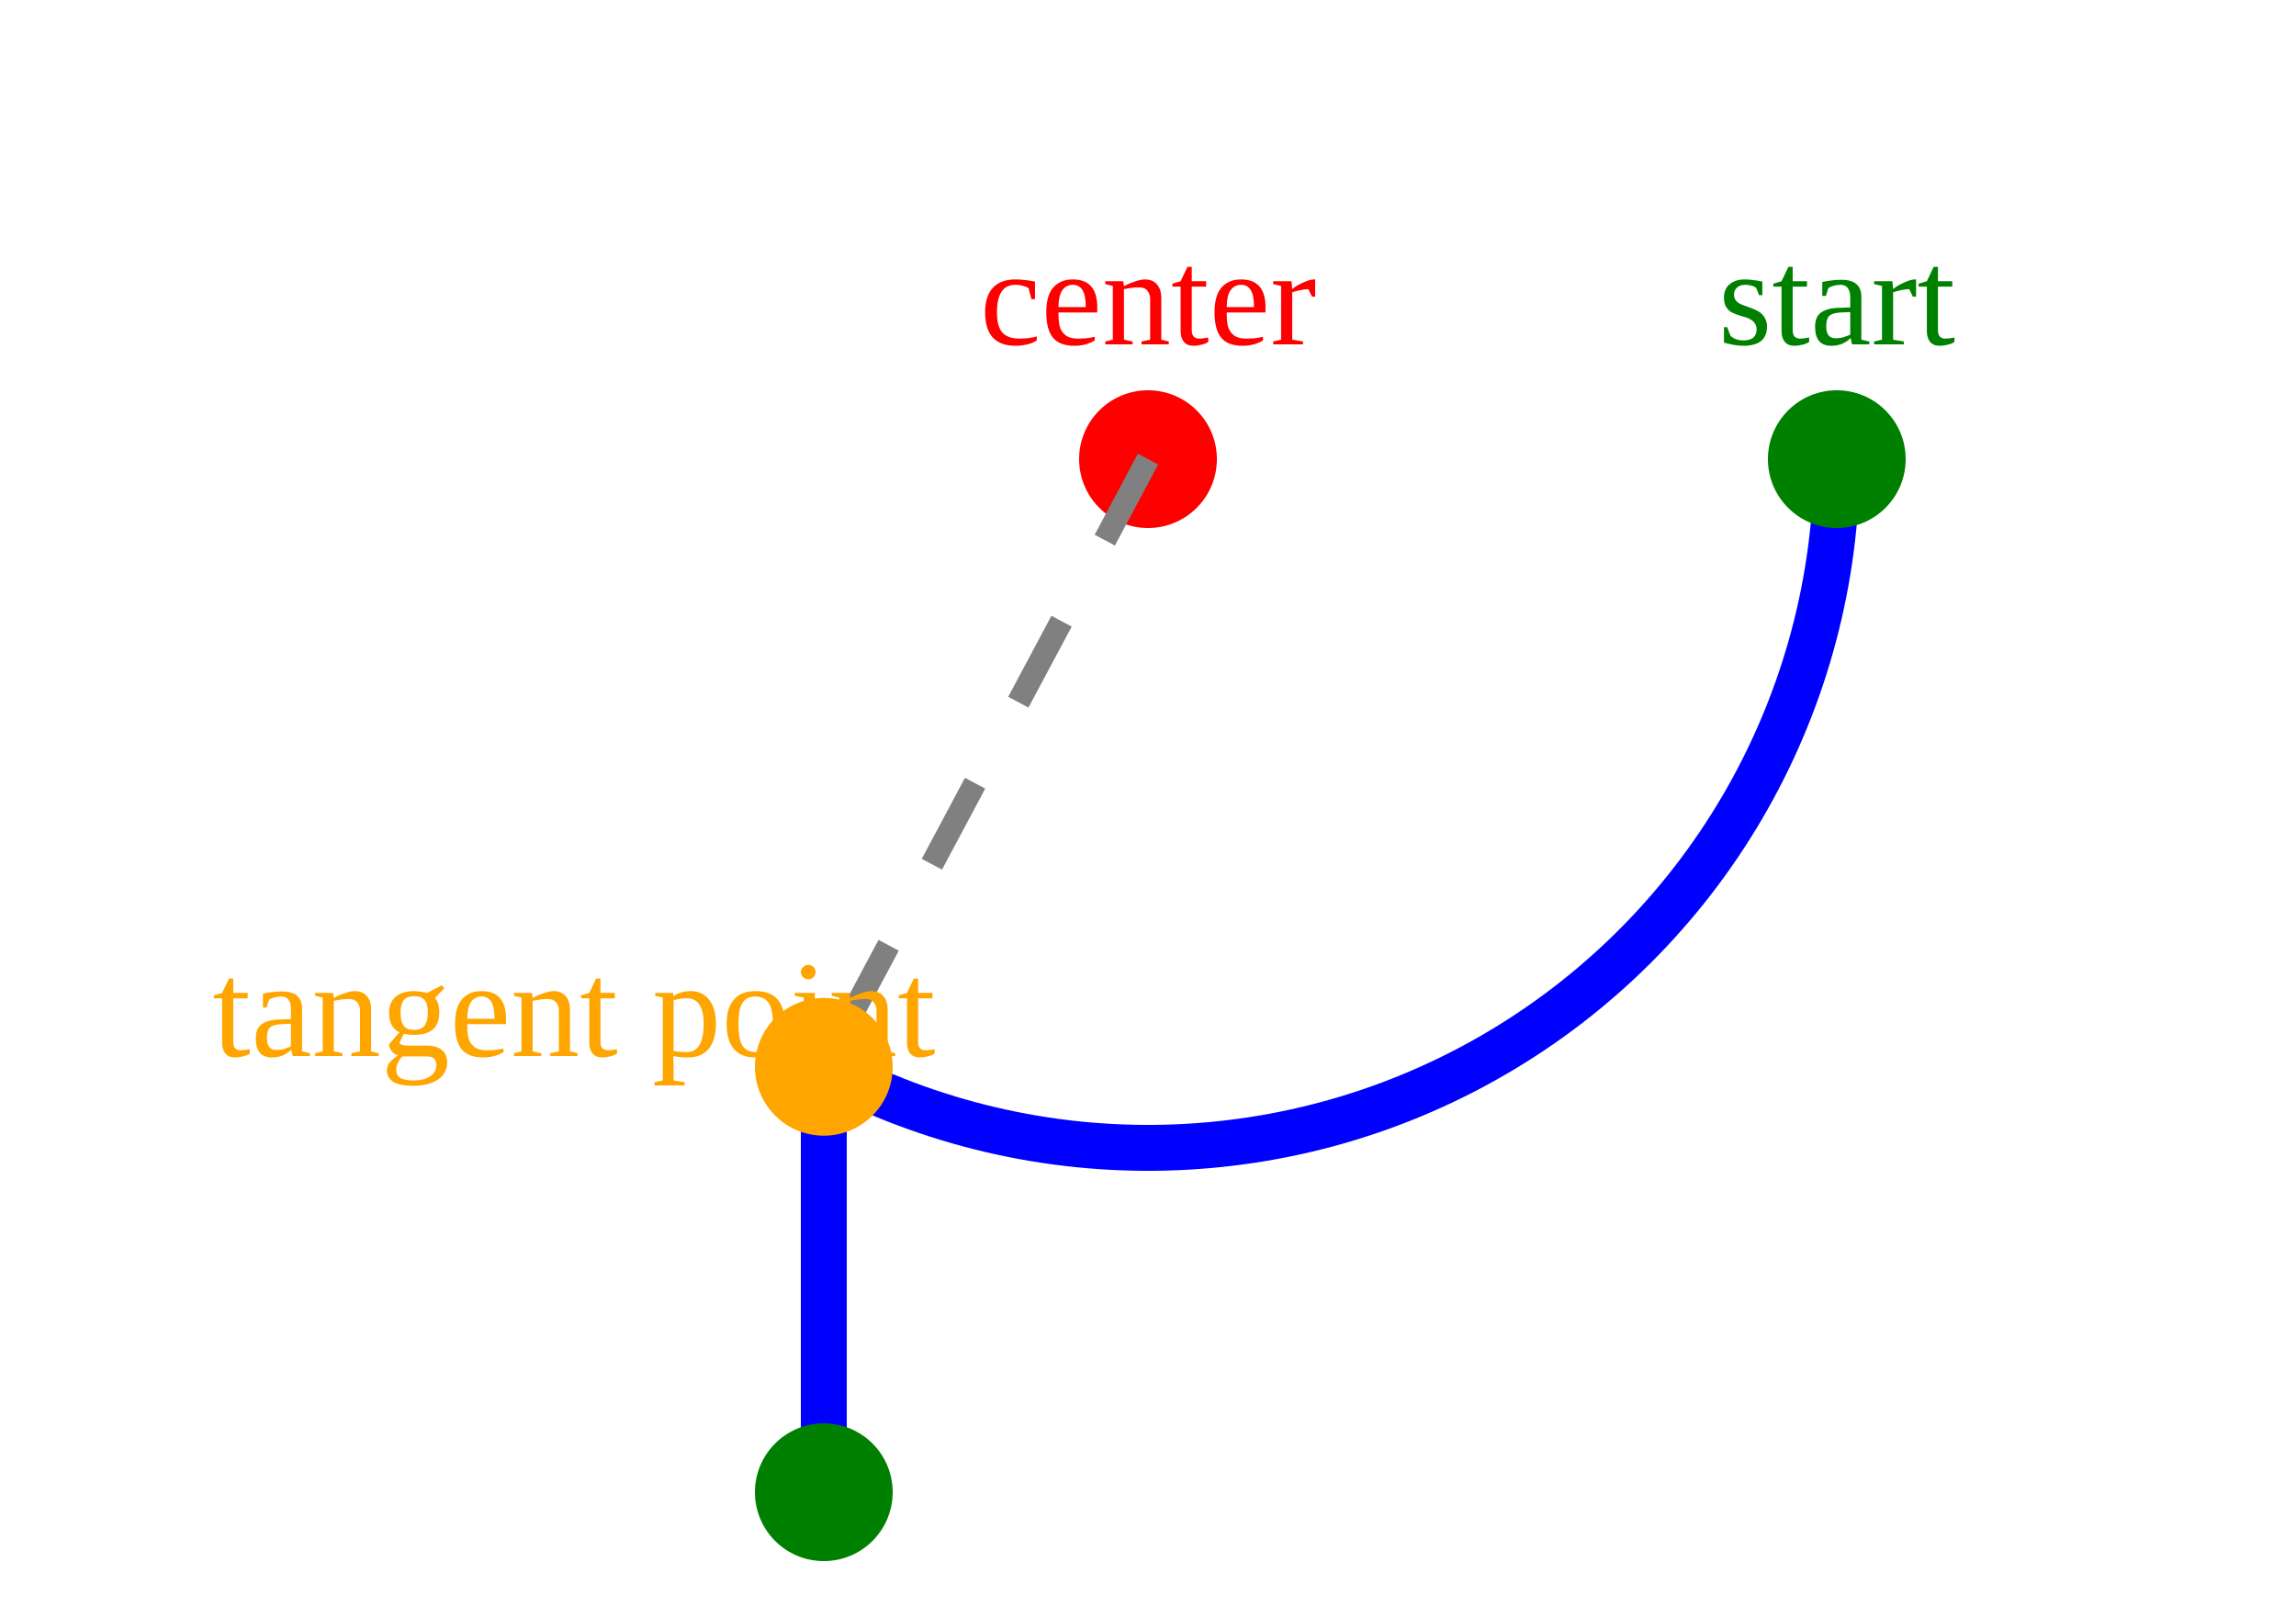
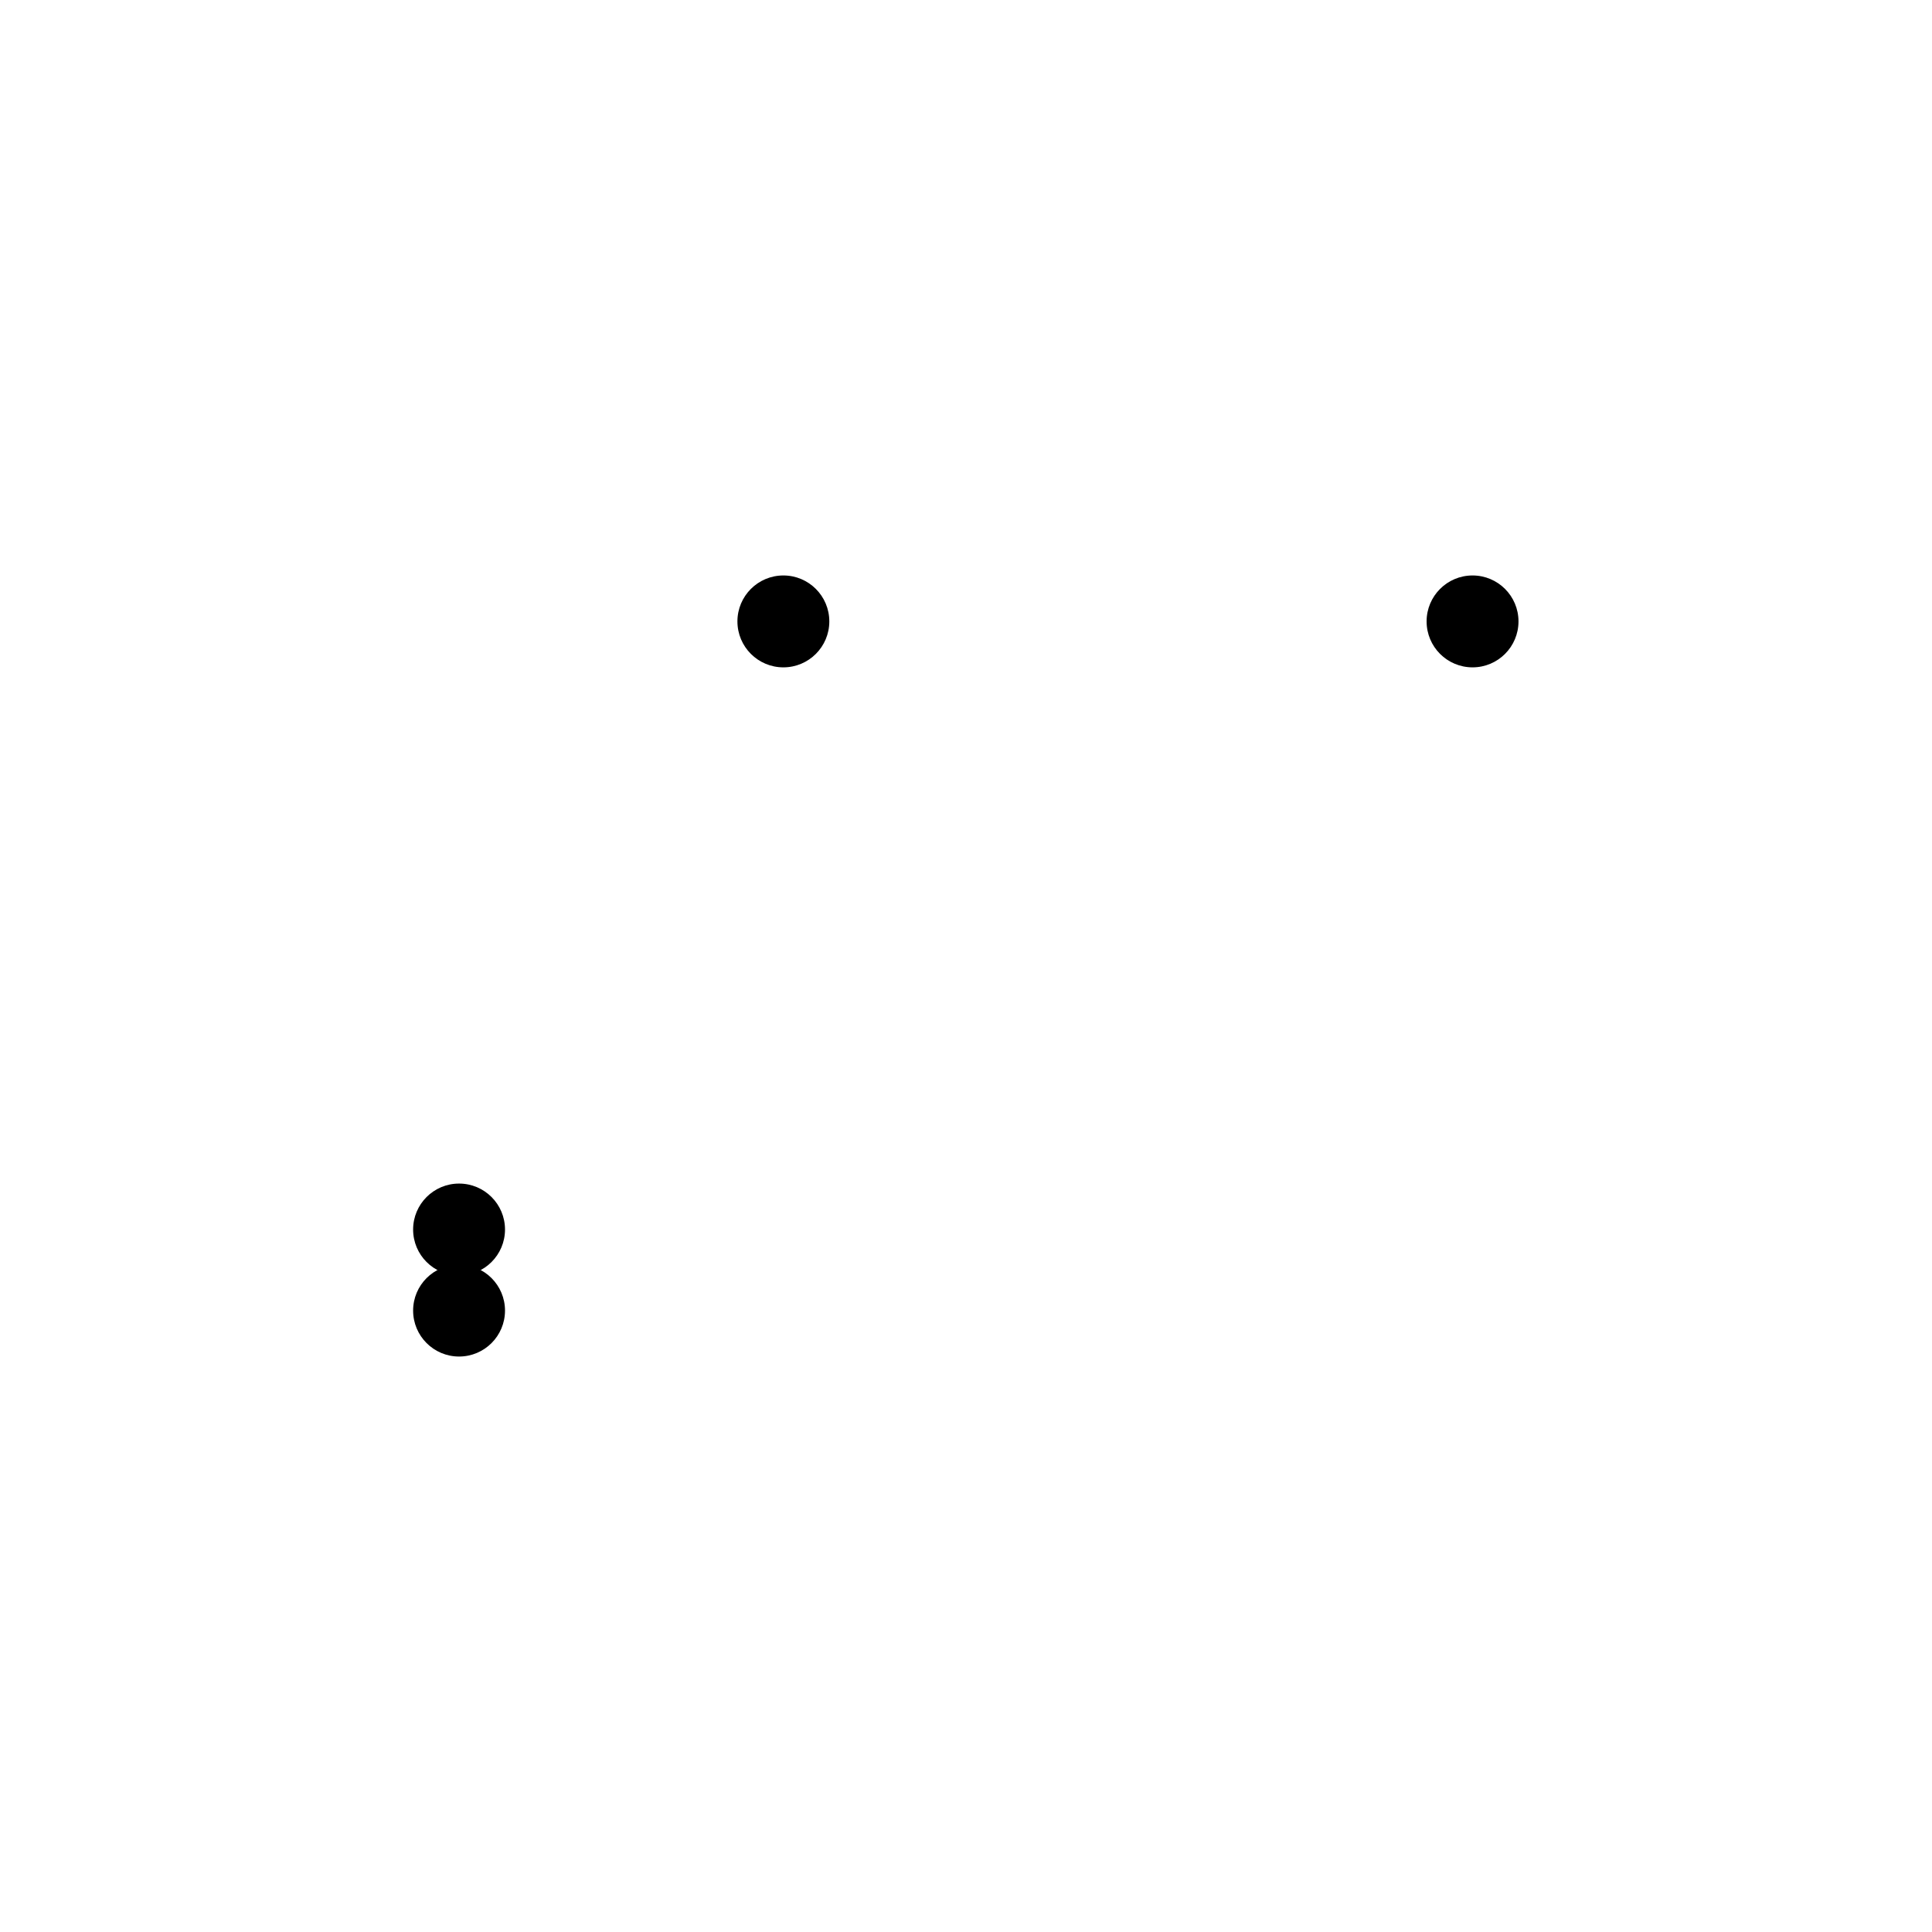
- <svg xmlns="http://www.w3.org/2000/svg" viewBox="-50 -20 100 70" width="800" height="560">
-   <path d="M 30,0 A 30,30 0 0,1 -14.12,26.47" stroke="blue" stroke-width="2" fill="none" />
-   <line id="tangent_line" x1="-14.12" y1="26.47" x2="-14.12" y2="45" stroke="blue" stroke-width="2" />
-   <circle id="center" cx="0" cy="0" r="3" fill="red" />
-   <line x1="0" y1="0" x2="-14.12" y2="26.47" stroke="gray" stroke-dasharray="4" stroke-width="1" />
-   <circle id="start" cx="30" cy="0" r="3" fill="green" />
-   <circle id="end" cx="-14.12" cy="26.47" r="3" fill="orange" />
-   <circle id="tangent_end" cx="-14.12" cy="45" r="3" fill="green" />
-   <text x="0" y="-5" font-size="6" text-anchor="middle" fill="red">center</text>
-   <text x="30" y="-5" font-size="6" text-anchor="middle" fill="green">start</text>
-   <text x="-25" y="26" font-size="6" text-anchor="middle" fill="orange">tangent point</text>
+ <svg xmlns="http://www.w3.org/2000/svg" viewBox="-34.1 -20.0 84.1 70.0" width="800" height="800">
+   <circle id="center" cx="0" cy="0" r="2" fill="black" />
+   <circle id="end" cx="-14.117" cy="26.471" r="2" fill="black" />
+   <circle id="start" cx="30" cy="0" r="2" fill="black" />
+   <circle id="tangent_end" cx="-14.117" cy="30" r="2" fill="black" />
+   <line id="tangent_line" x1="-14.117" y1="26.471" x2="-14.117" y2="30" stroke="black" />
</svg>
